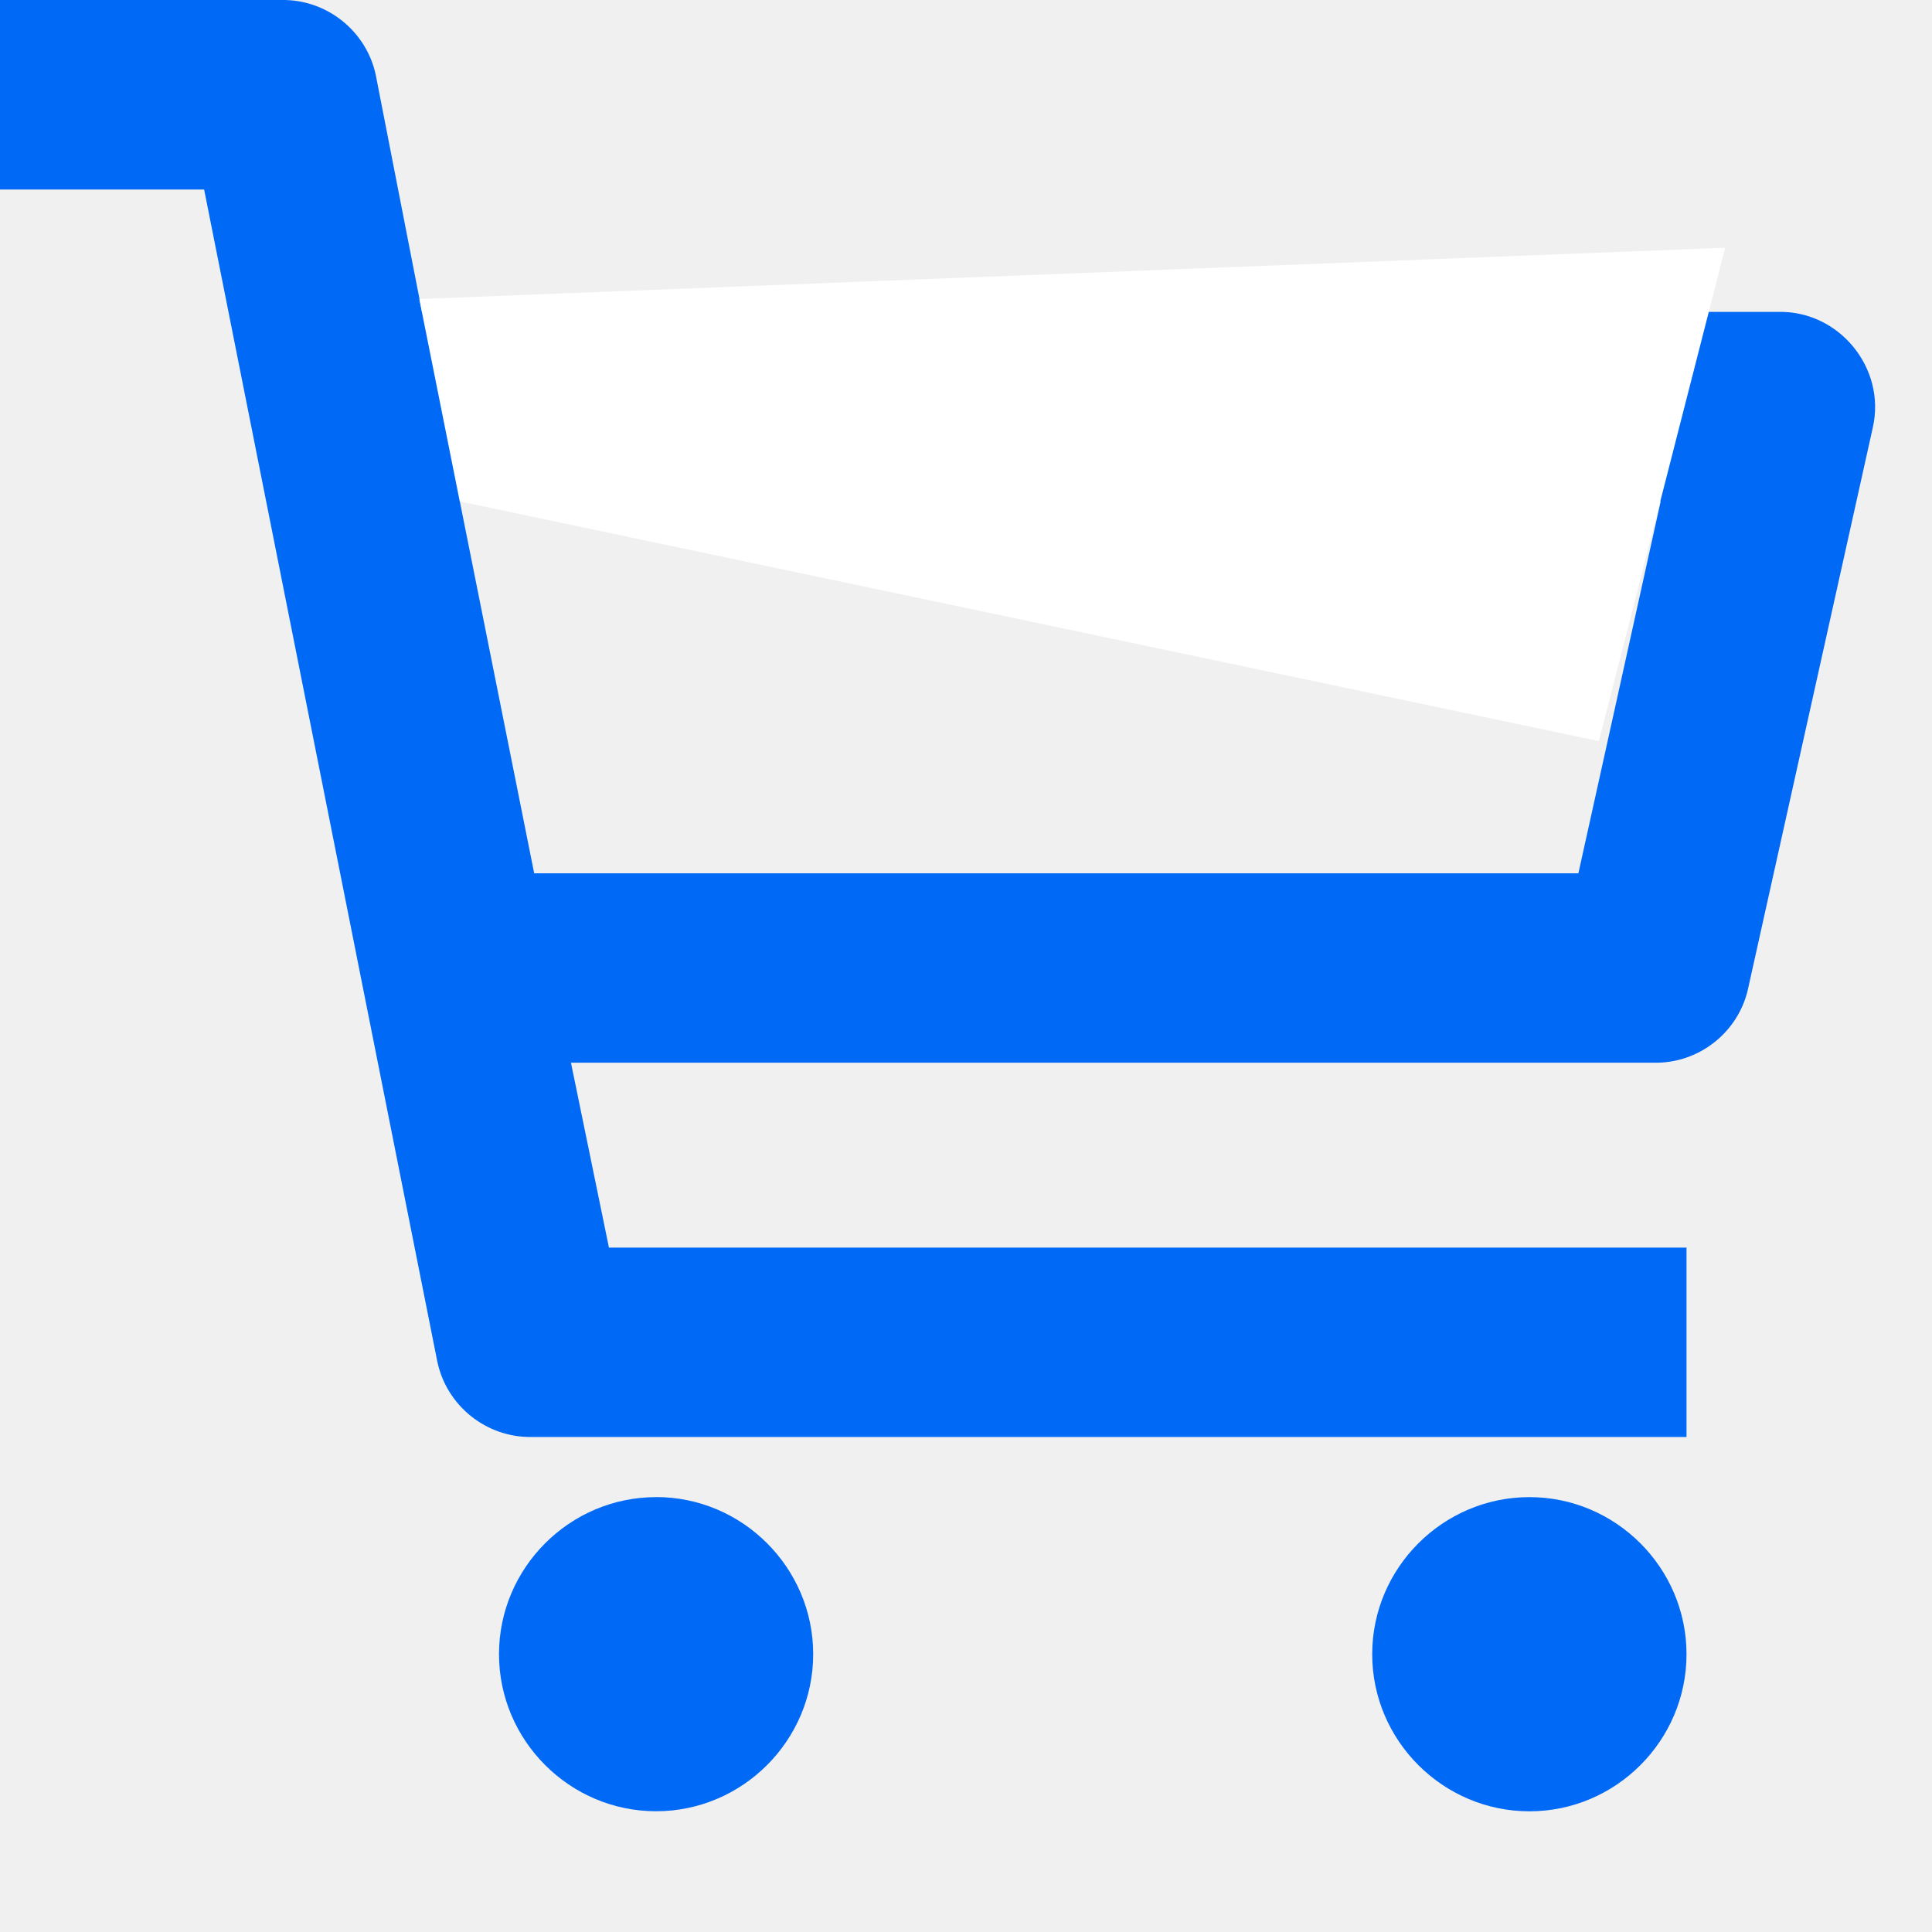
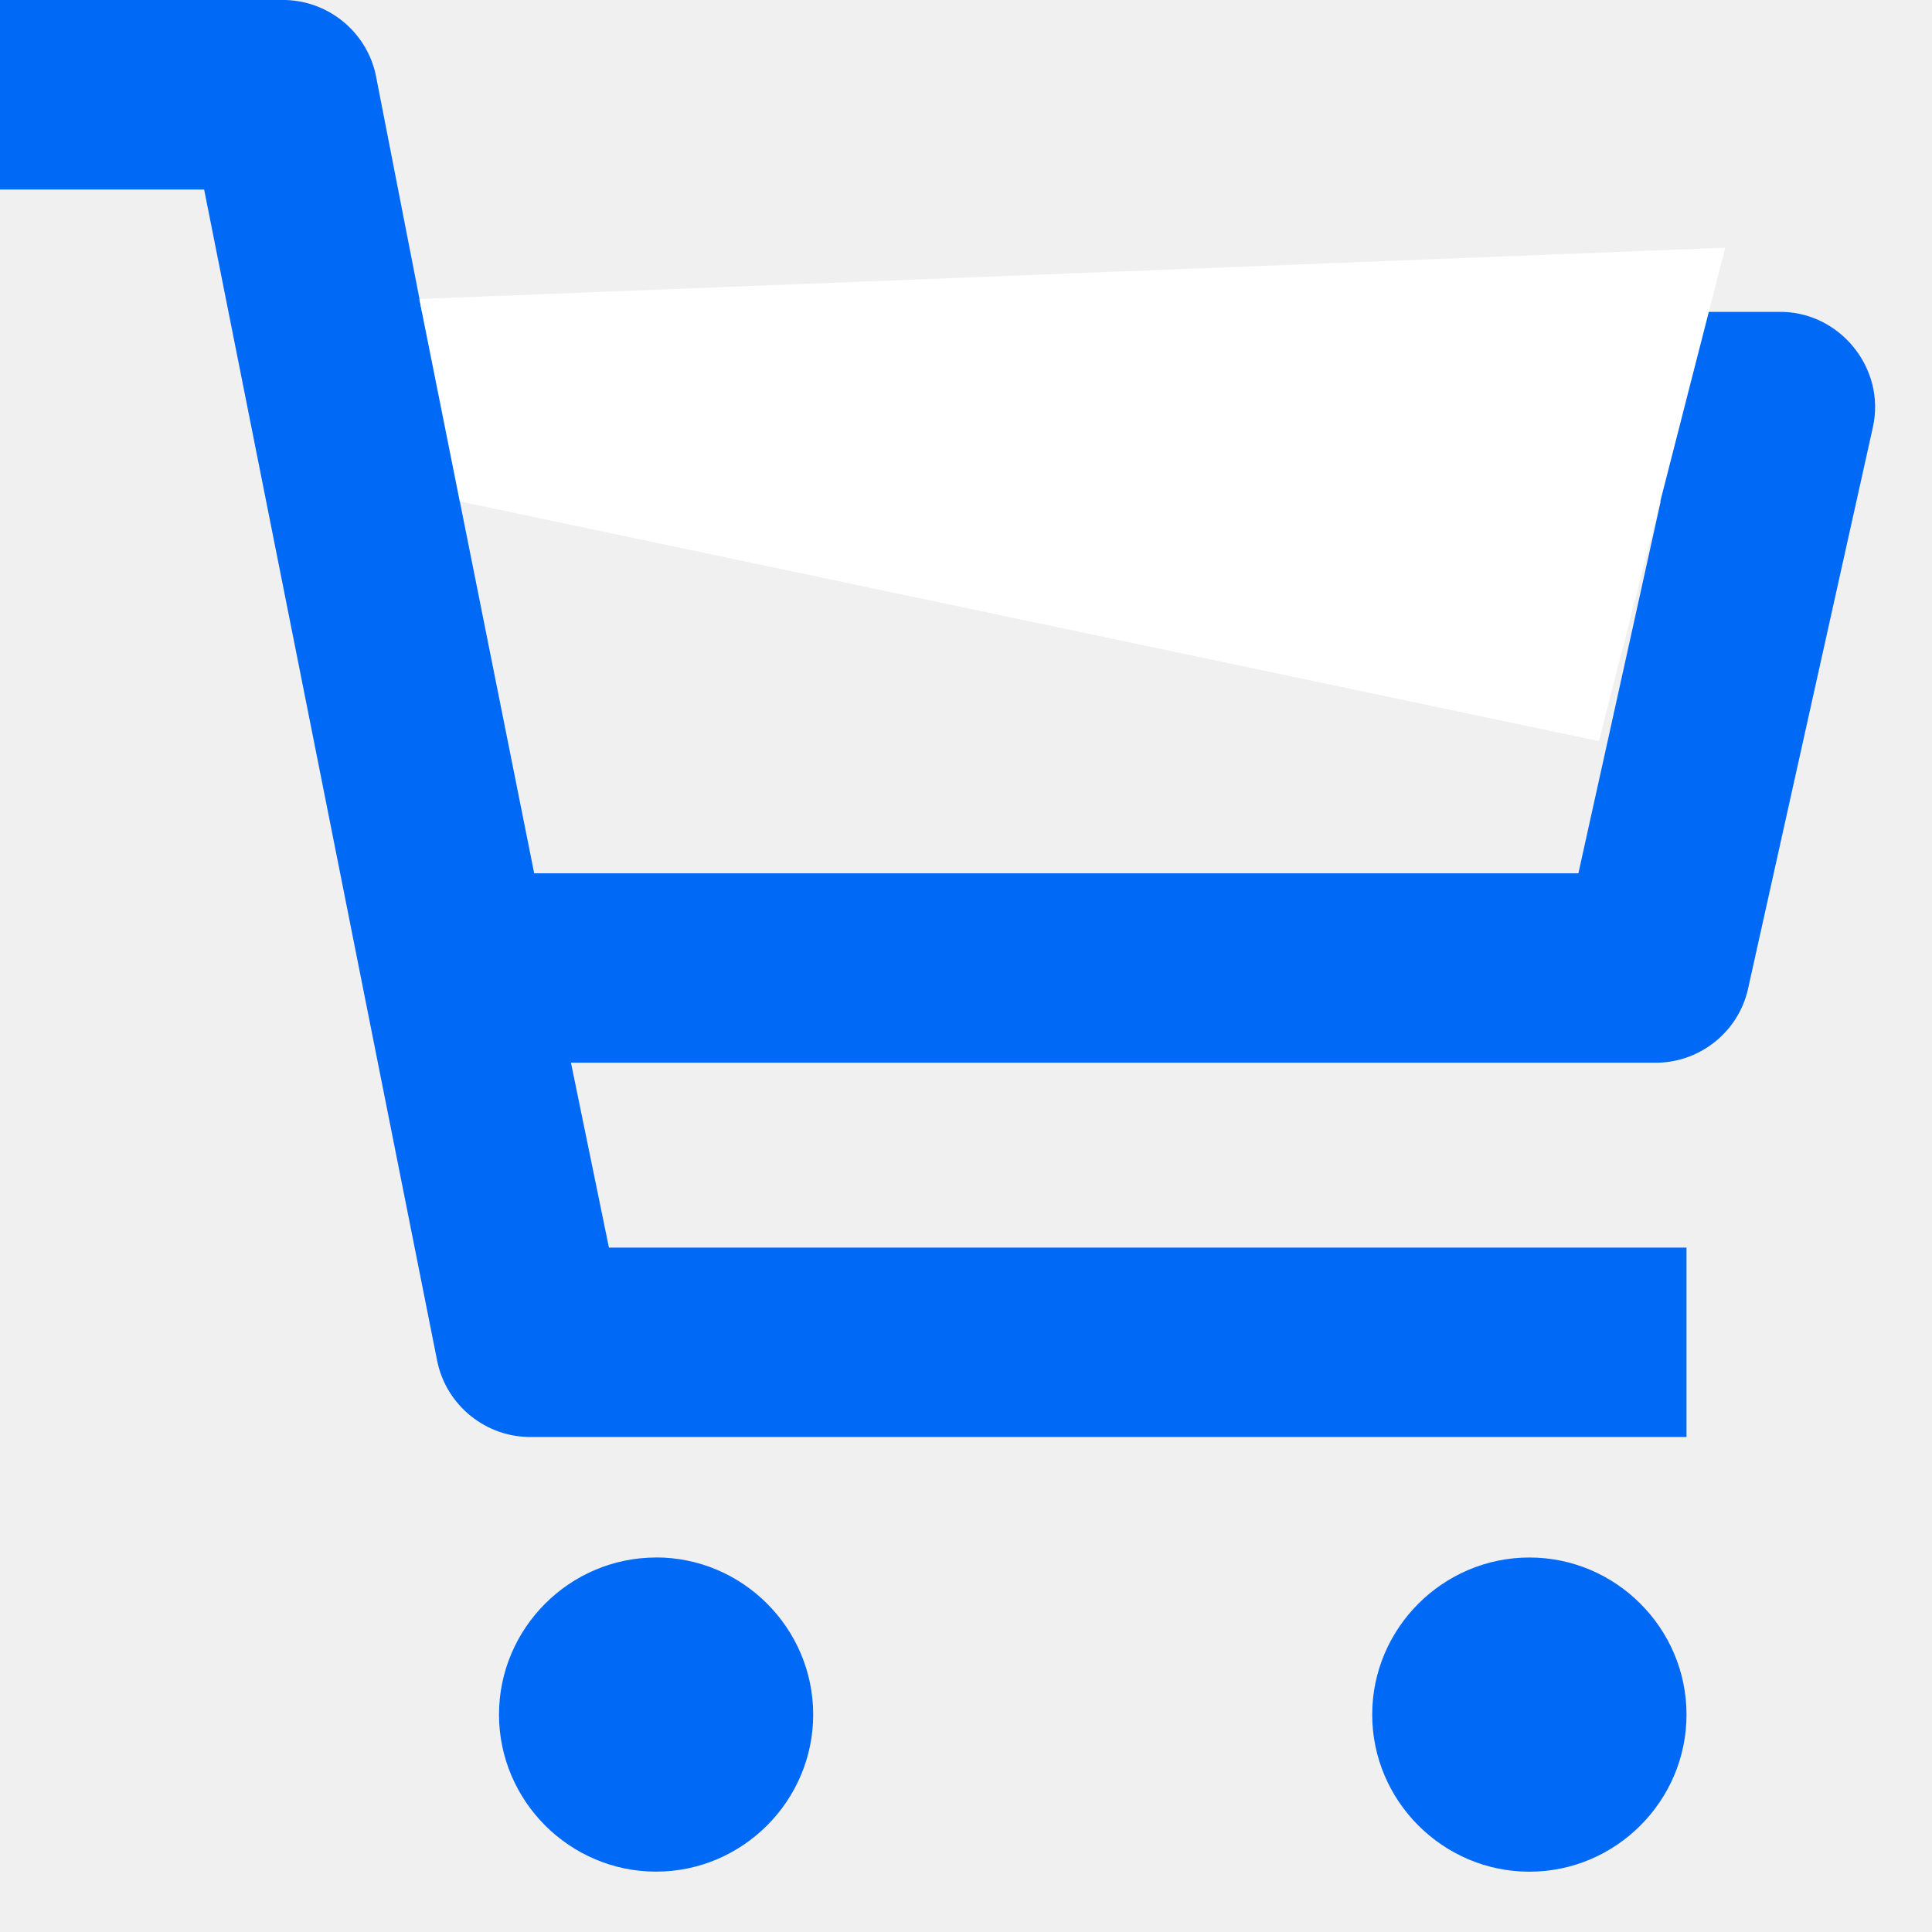
<svg xmlns="http://www.w3.org/2000/svg" id="icon" viewBox="0 0 32 32" version="1.1">
  <defs id="defs735">
    <style id="style733">.cls-1{fill:none;}</style>
  </defs>
-   <g id="circle739">
+   <g id="circle739" transform="translate(0,1.000125)">
    <path style="color:#000000;fill:#0069f5;stroke-width:1.071;-inkscape-stroke:none" d="m 12.934,27.398 a 2.066,2.066 0 0 1 -2.066,2.066 2.066,2.066 0 0 1 -2.066,-2.066 2.066,2.066 0 0 1 2.066,-2.066 2.066,2.066 0 0 1 2.066,2.066 z" id="path1595" />
    <path style="color:#000000;fill:#0069f5;-inkscape-stroke:none" d="m 10.867,24.797 c -1.431,0 -2.602,1.171 -2.602,2.602 C 8.266,28.829 9.436,30 10.867,30 c 1.431,0 2.602,-1.171 2.602,-2.602 0,-1.431 -1.171,-2.602 -2.602,-2.602 z m 0,1.07 c 0.852,10e-7 1.531,0.68 1.531,1.531 -1e-6,0.852 -0.68,1.529 -1.531,1.529 -0.852,0 -1.531,-0.678 -1.531,-1.529 2e-7,-0.852 0.68,-1.531 1.531,-1.531 z" id="path1592" />
  </g>
-   <g id="circle741">
+   <g id="circle741" transform="translate(0,1.000125)">
    <path style="color:#000000;fill:#0069f5;stroke-width:1.071;-inkscape-stroke:none" d="m 27.398,27.398 a 2.066,2.066 0 0 1 -2.066,2.066 2.066,2.066 0 0 1 -2.066,-2.066 2.066,2.066 0 0 1 2.066,-2.066 2.066,2.066 0 0 1 2.066,2.066 z" id="path1589" />
    <path style="color:#000000;fill:#0069f5;-inkscape-stroke:none" d="m 25.332,24.797 c -1.431,0 -2.604,1.171 -2.604,2.602 0,1.431 1.173,2.602 2.604,2.602 1.431,0 2.602,-1.171 2.602,-2.602 -1e-6,-1.431 -1.171,-2.602 -2.602,-2.602 z m 0,1.07 c 0.852,10e-7 1.529,0.68 1.529,1.531 0,0.852 -0.678,1.529 -1.529,1.529 -0.852,0 -1.531,-0.678 -1.531,-1.529 0,-0.852 0.68,-1.531 1.531,-1.531 z" id="path1586" />
  </g>
  <g id="path743">
    <path style="color:#000000;fill:#0069f5;stroke-width:1.071;-inkscape-stroke:none" d="M 29.464,5.702 H 6.549 L 5.701,1.362 A 1.033,1.033 0 0 0 4.668,0.536 H 0.536 V 2.602 H 3.821 l 3.947,19.837 a 1.033,1.033 0 0 0 1.033,0.827 H 27.398 V 21.199 H 9.648 L 8.801,17.066 H 27.398 a 1.033,1.033 0 0 0 1.033,-0.806 L 30.497,6.962 A 1.033,1.033 0 0 0 29.464,5.702 Z M 26.571,15 H 8.408 L 6.962,7.768 H 28.173 Z" id="path1583" />
    <path style="color:#000000;fill:#0069f5;-inkscape-stroke:none" d="M 0,0 V 3.139 H 3.381 L 7.242,22.545 C 7.393,23.284 8.059,23.816 8.812,23.801 H 27.934 V 20.664 H 10.086 l -0.629,-3.062 H 27.385 c 0.745,0.018 1.405,-0.496 1.568,-1.223 v -0.002 L 31.02,7.08 C 31.131,6.588 30.991,6.103 30.697,5.745 30.403,5.386 29.955,5.154 29.451,5.166 H 18.221 6.99 L 6.227,1.258 v -0.002 C 6.076,0.517 5.412,-0.015 4.658,0 Z m 1.072,1.072 h 3.602 0.006 C 4.923,1.067 5.127,1.23 5.176,1.469 L 6.107,6.238 H 29.471 l 0.006,-0.002 c 0.337,-0.008 0.572,0.279 0.498,0.607 v 0.002 l -2.066,9.297 c -0.053,0.235 -0.258,0.395 -0.498,0.389 h -0.006 -19.26 l 1.066,5.203 H 26.861 v 0.996 H 8.795 8.791 c -0.244,0.005 -0.449,-0.16 -0.498,-0.398 L 4.262,2.066 H 1.072 Z M 6.309,7.232 7.969,15.535 h 19.033 l 0.092,-0.42 1.746,-7.883 z m 1.307,1.072 h 9.945 9.945 L 26.143,14.465 H 8.848 Z" id="path1580" />
  </g>
-   <path id="rect2436" style="fill:#ffffff;stroke:#0069f5;stroke-width:0;stroke-linecap:round;stroke-linejoin:round;paint-order:stroke fill markers" d="M 6.945,4.953 28.575,4.103 26.483,12.275 7.615,8.305 Z" />
+   <path id="rect2436" style="fill:#ffffff;stroke:#0069f5;stroke-width:0;stroke-linecap:round;stroke-linejoin:round;paint-order:stroke fill markers" d="M 6.945,4.953 28.575,4.103 28.314,5.124 28.183,5.635 28.052,6.146 27.791,7.167 27.529,8.189 27.268,9.21 27.006,10.232 26.744,11.253 26.483,12.275 7.615,8.305 Z" />
</svg>
